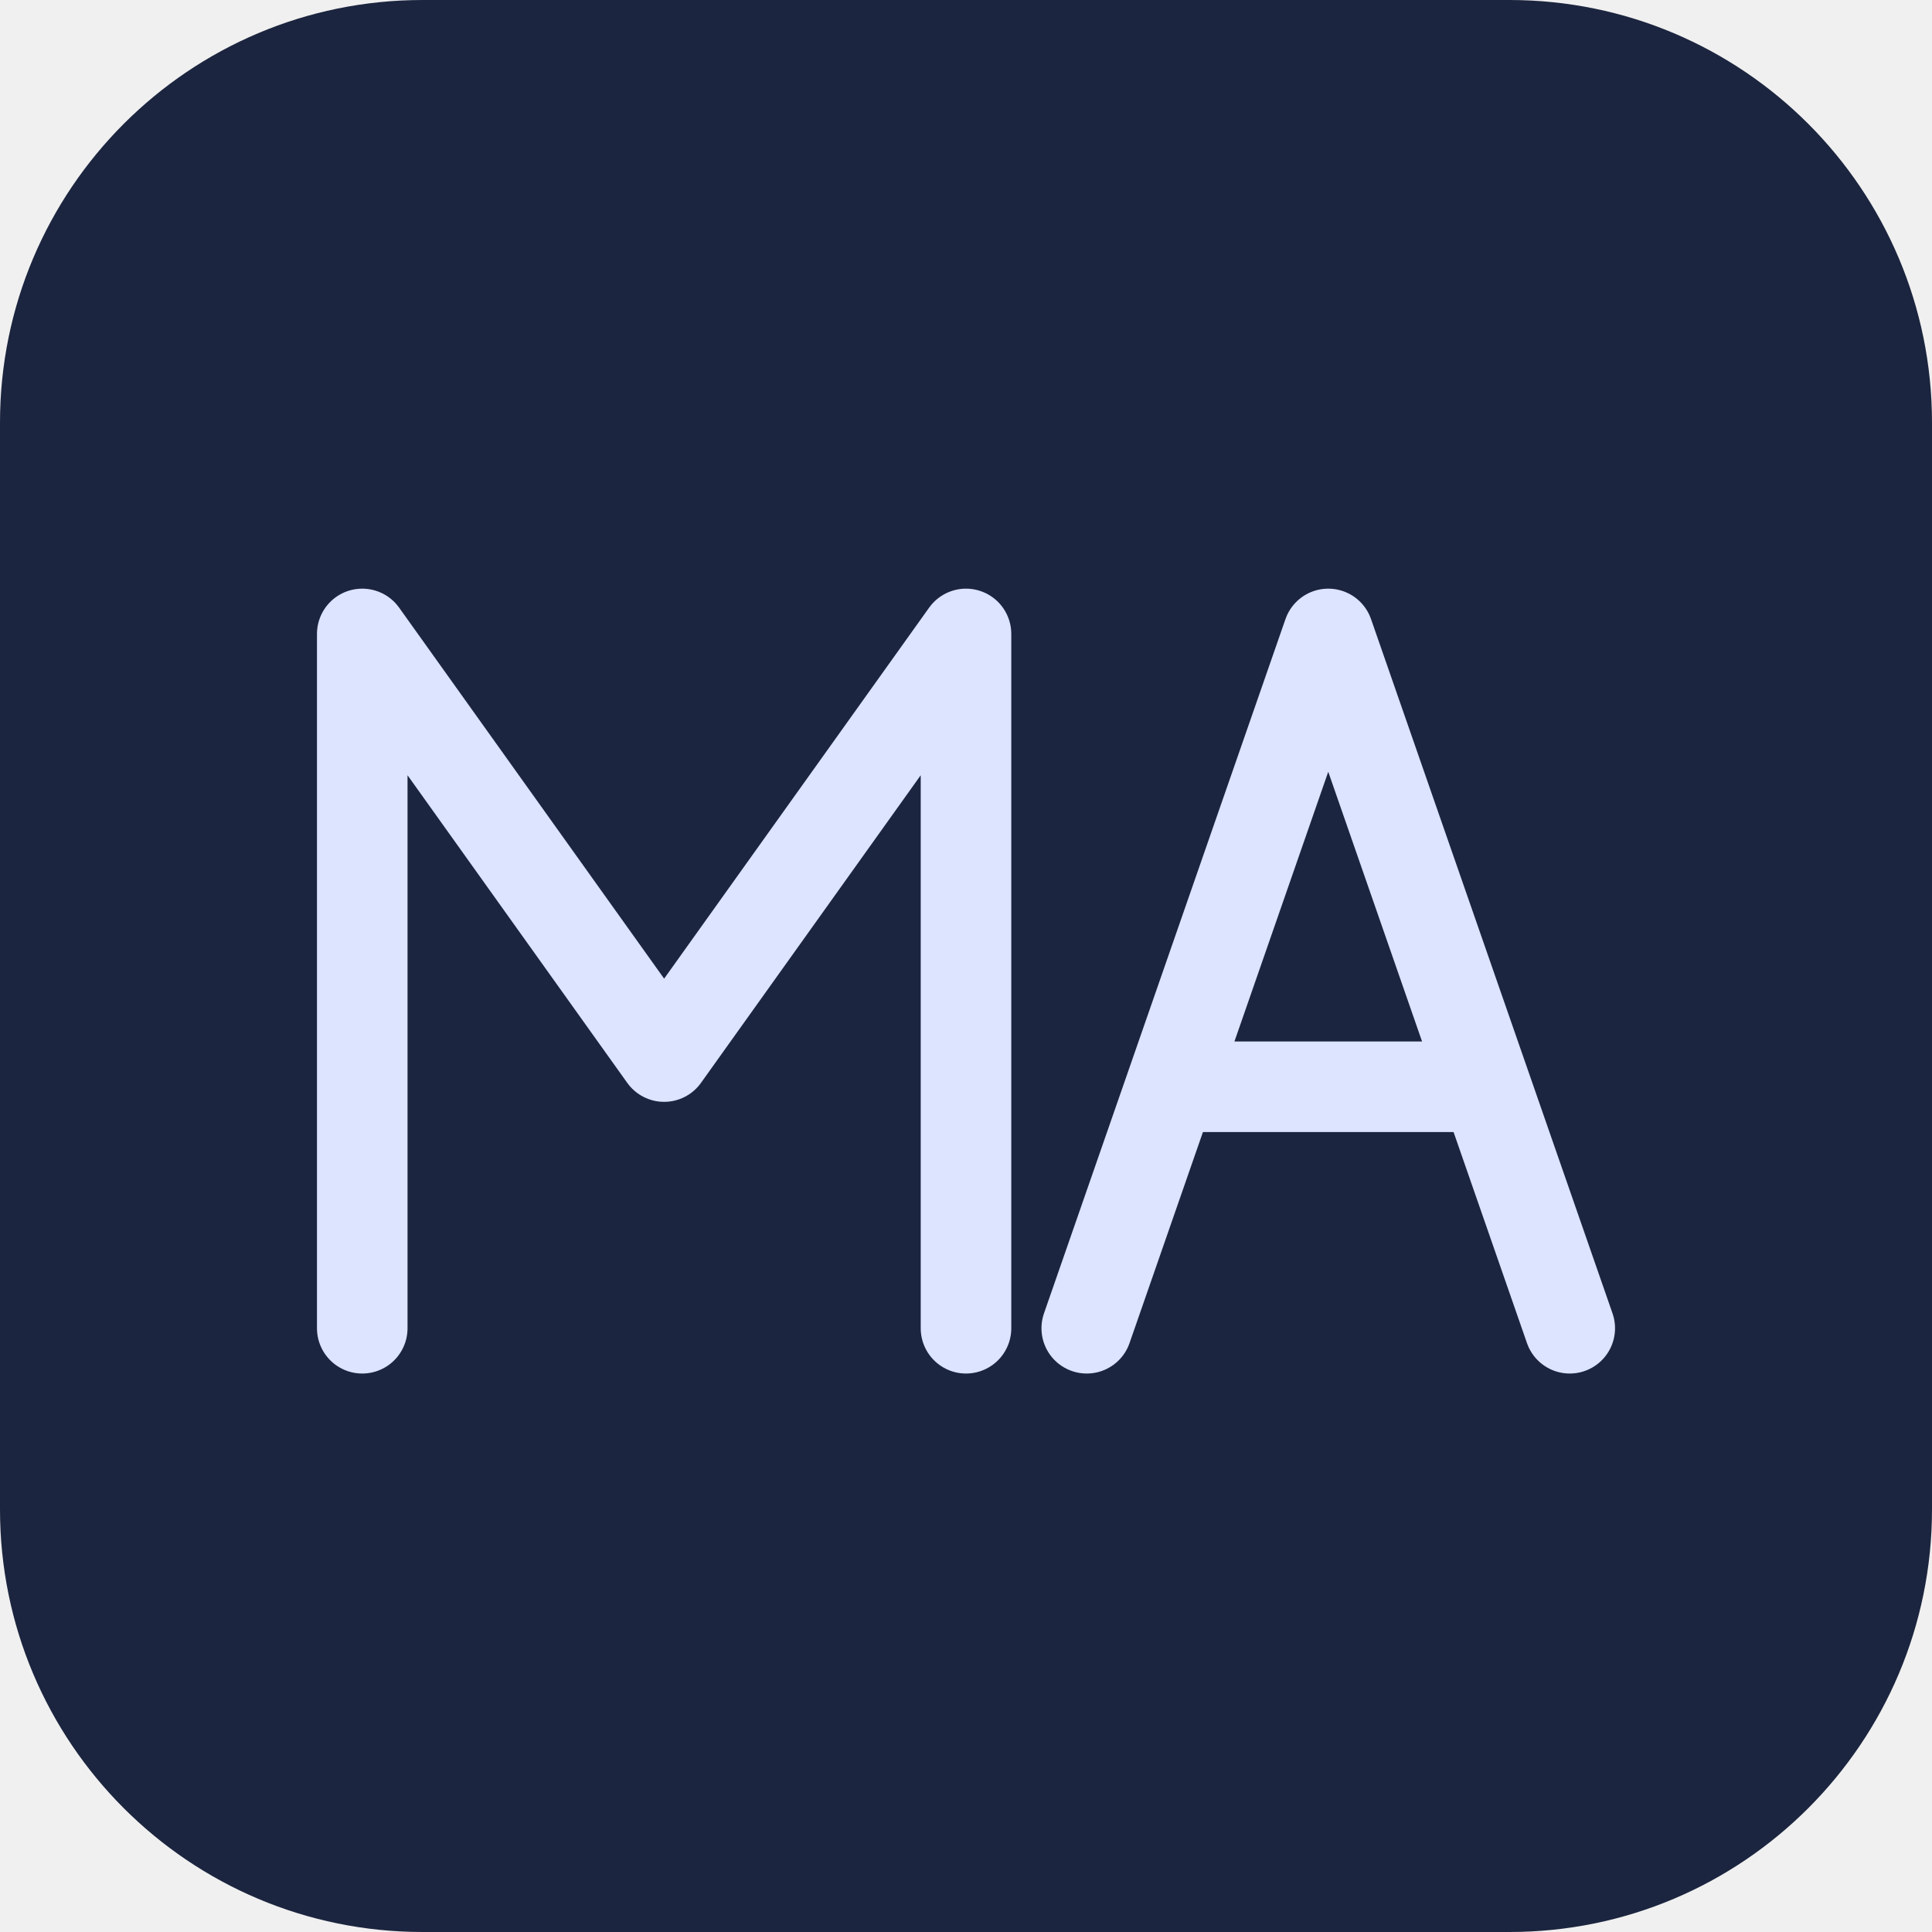
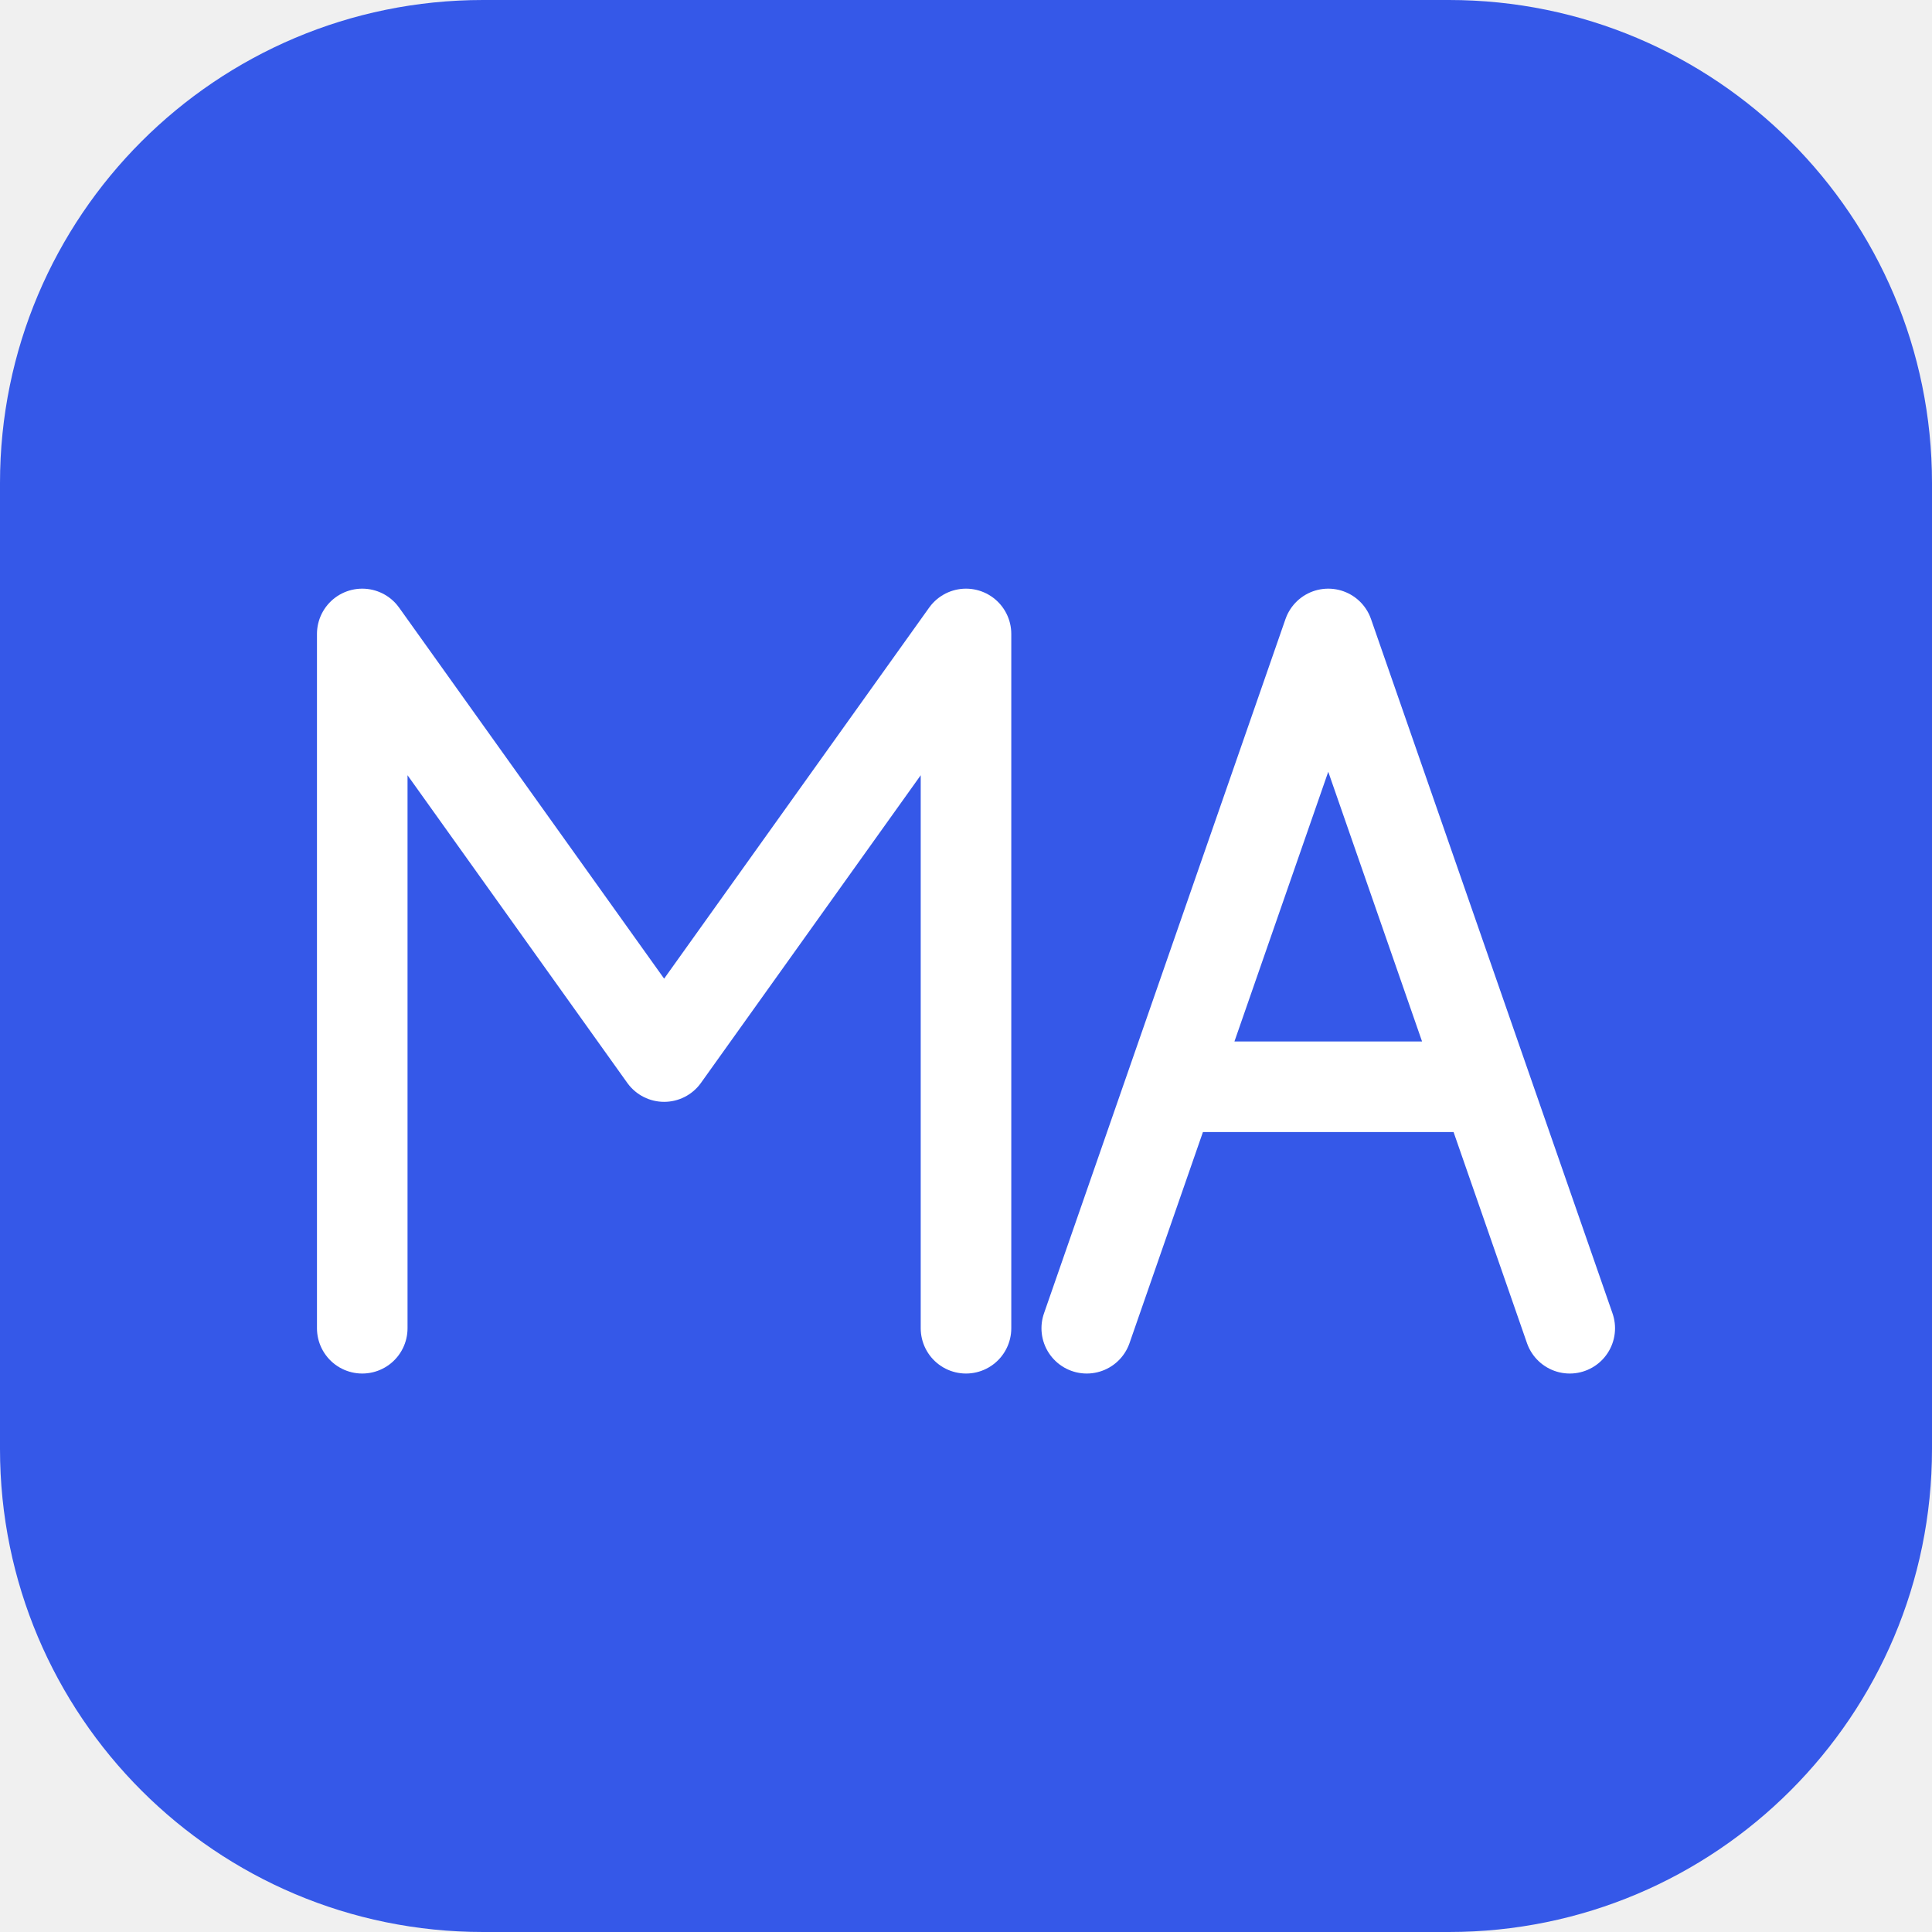
<svg xmlns="http://www.w3.org/2000/svg" viewBox="0 0 64 64">
-   <rect width="64" height="64" rx="14" fill="#1c253f" />
-   <path d="M12 44V21l10 14 10-14v23m4 0 8-23 8 23m-13-8h10" fill="none" stroke="#dce4ff" stroke-linecap="round" stroke-linejoin="round" stroke-width="3" />
+   <rect width="64" height="64" rx="16" fill="#3558e8" />
+   <path d="M12 44V21l10 14 10-14v23m4 0 8-23 8 23m-13-8h10" fill="none" stroke="#ffffff" stroke-linecap="round" stroke-linejoin="round" stroke-width="3" />
</svg>
